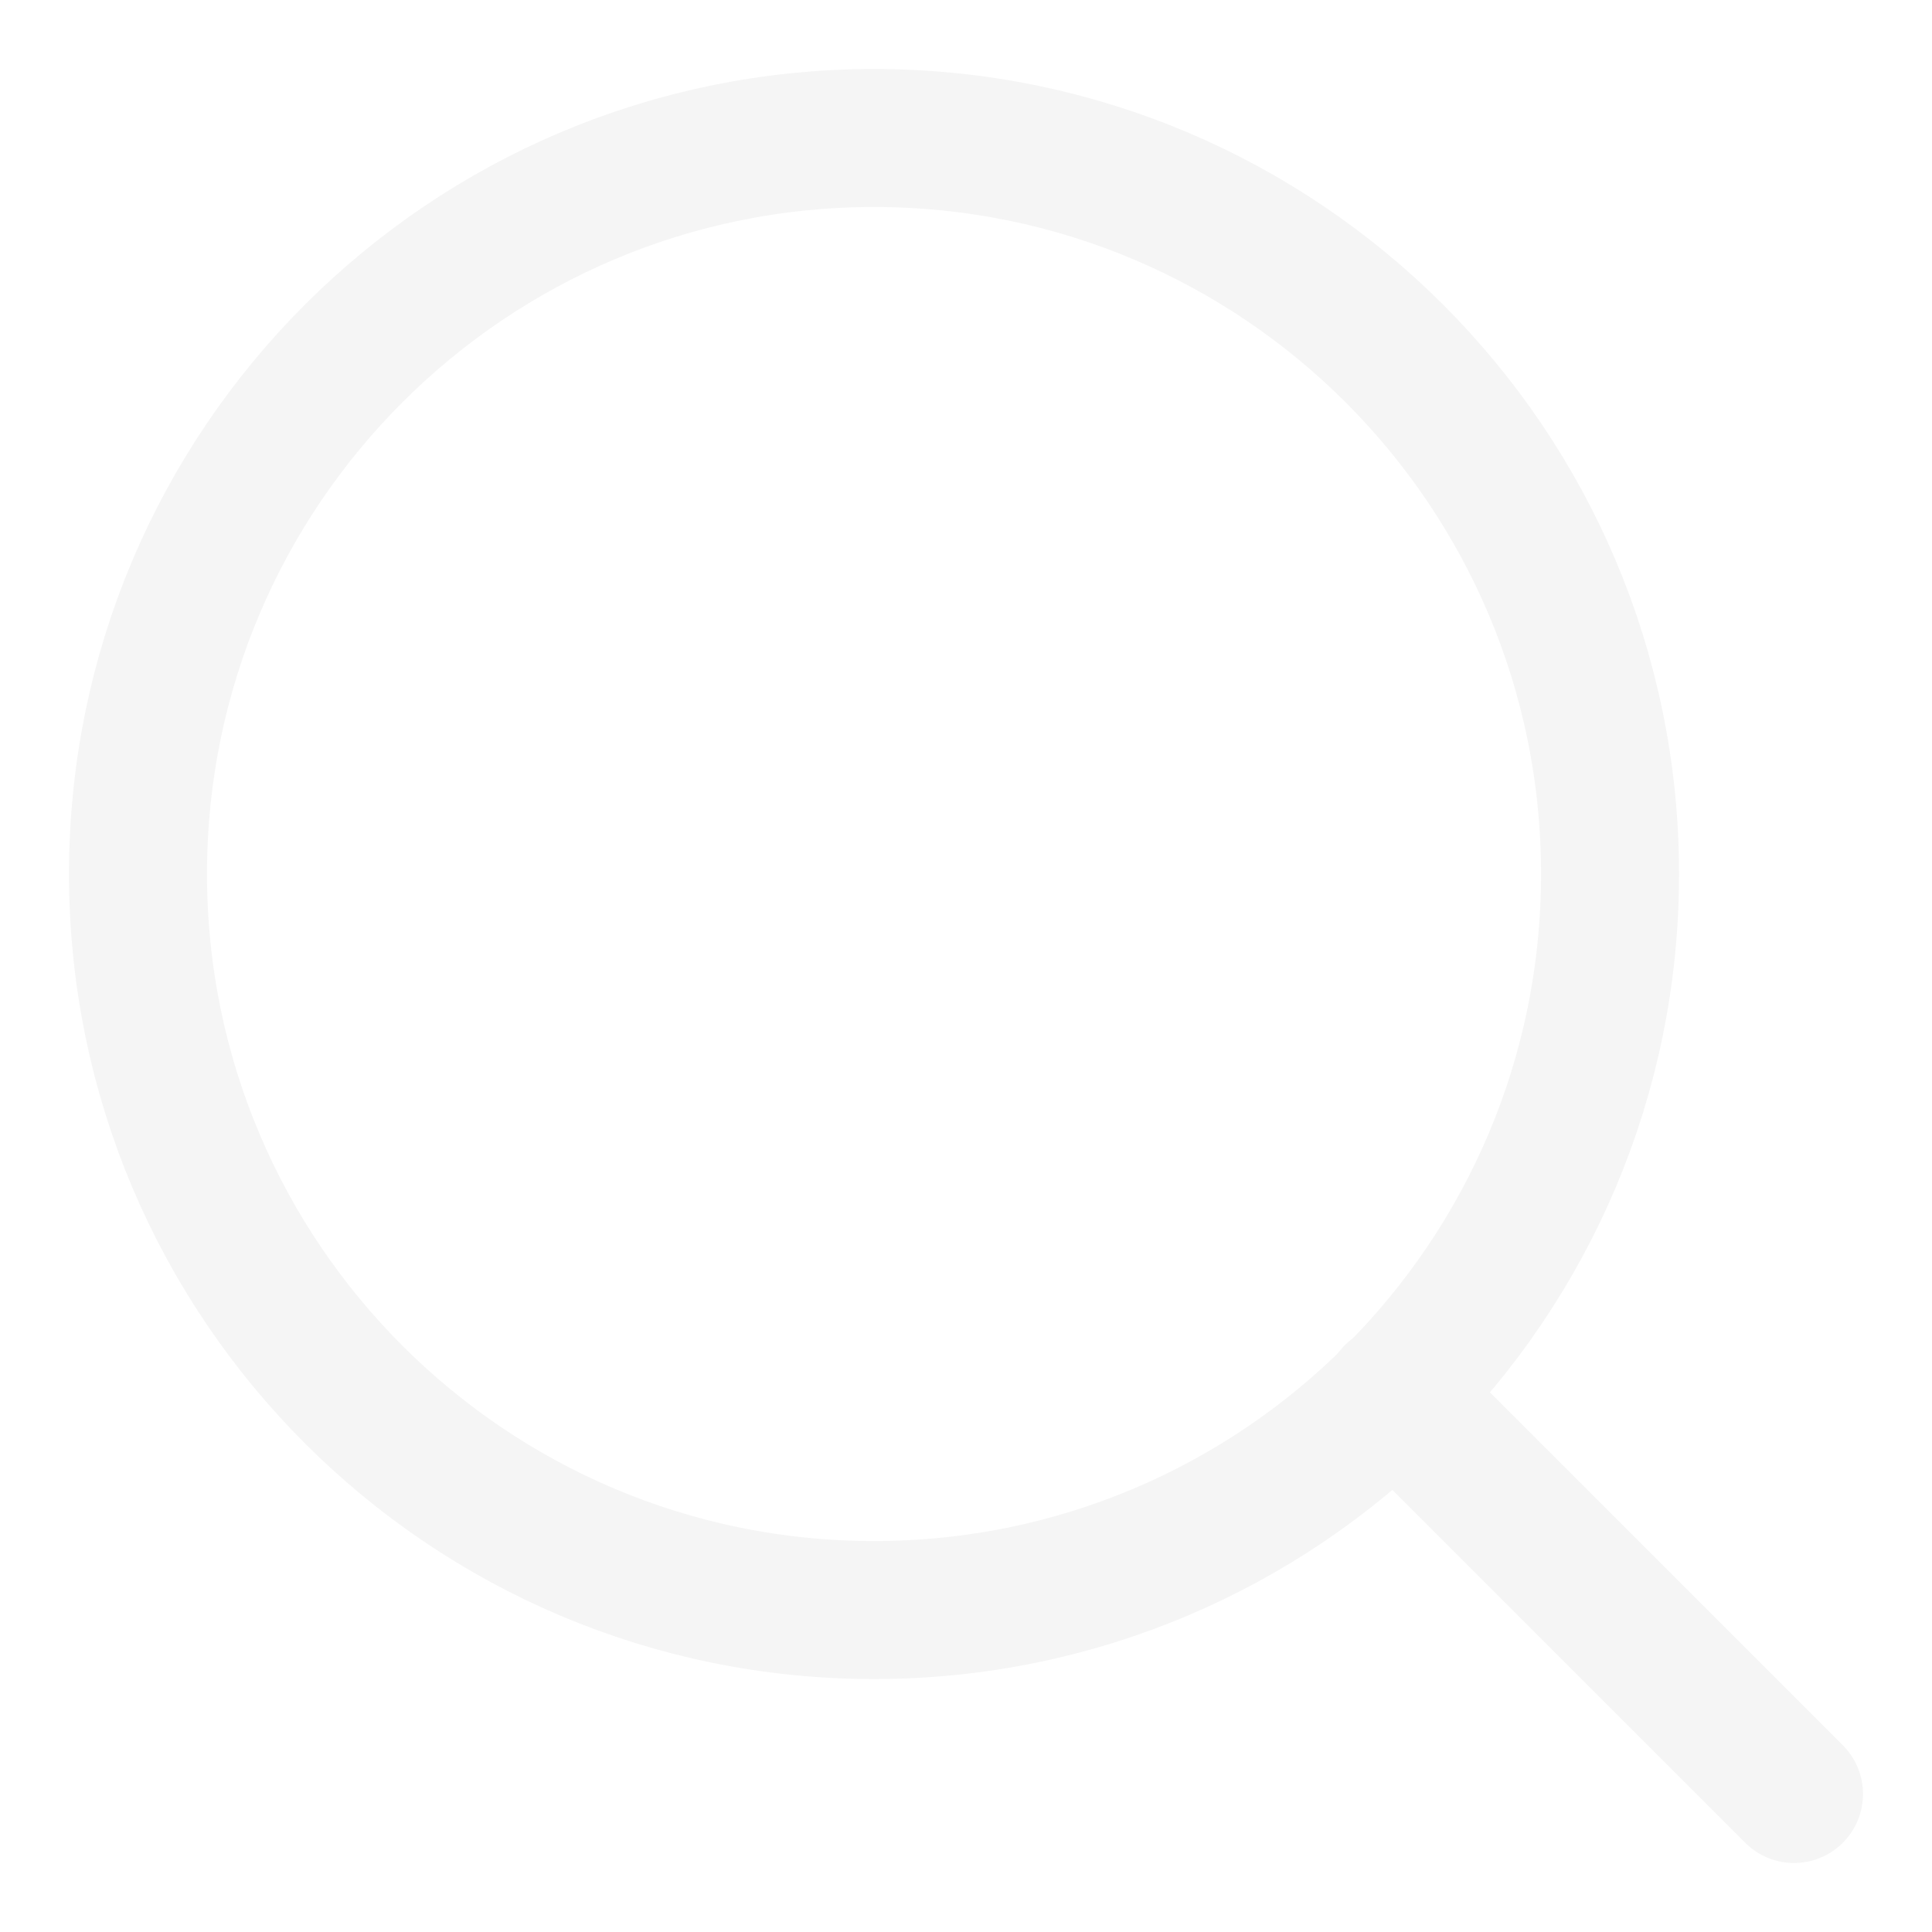
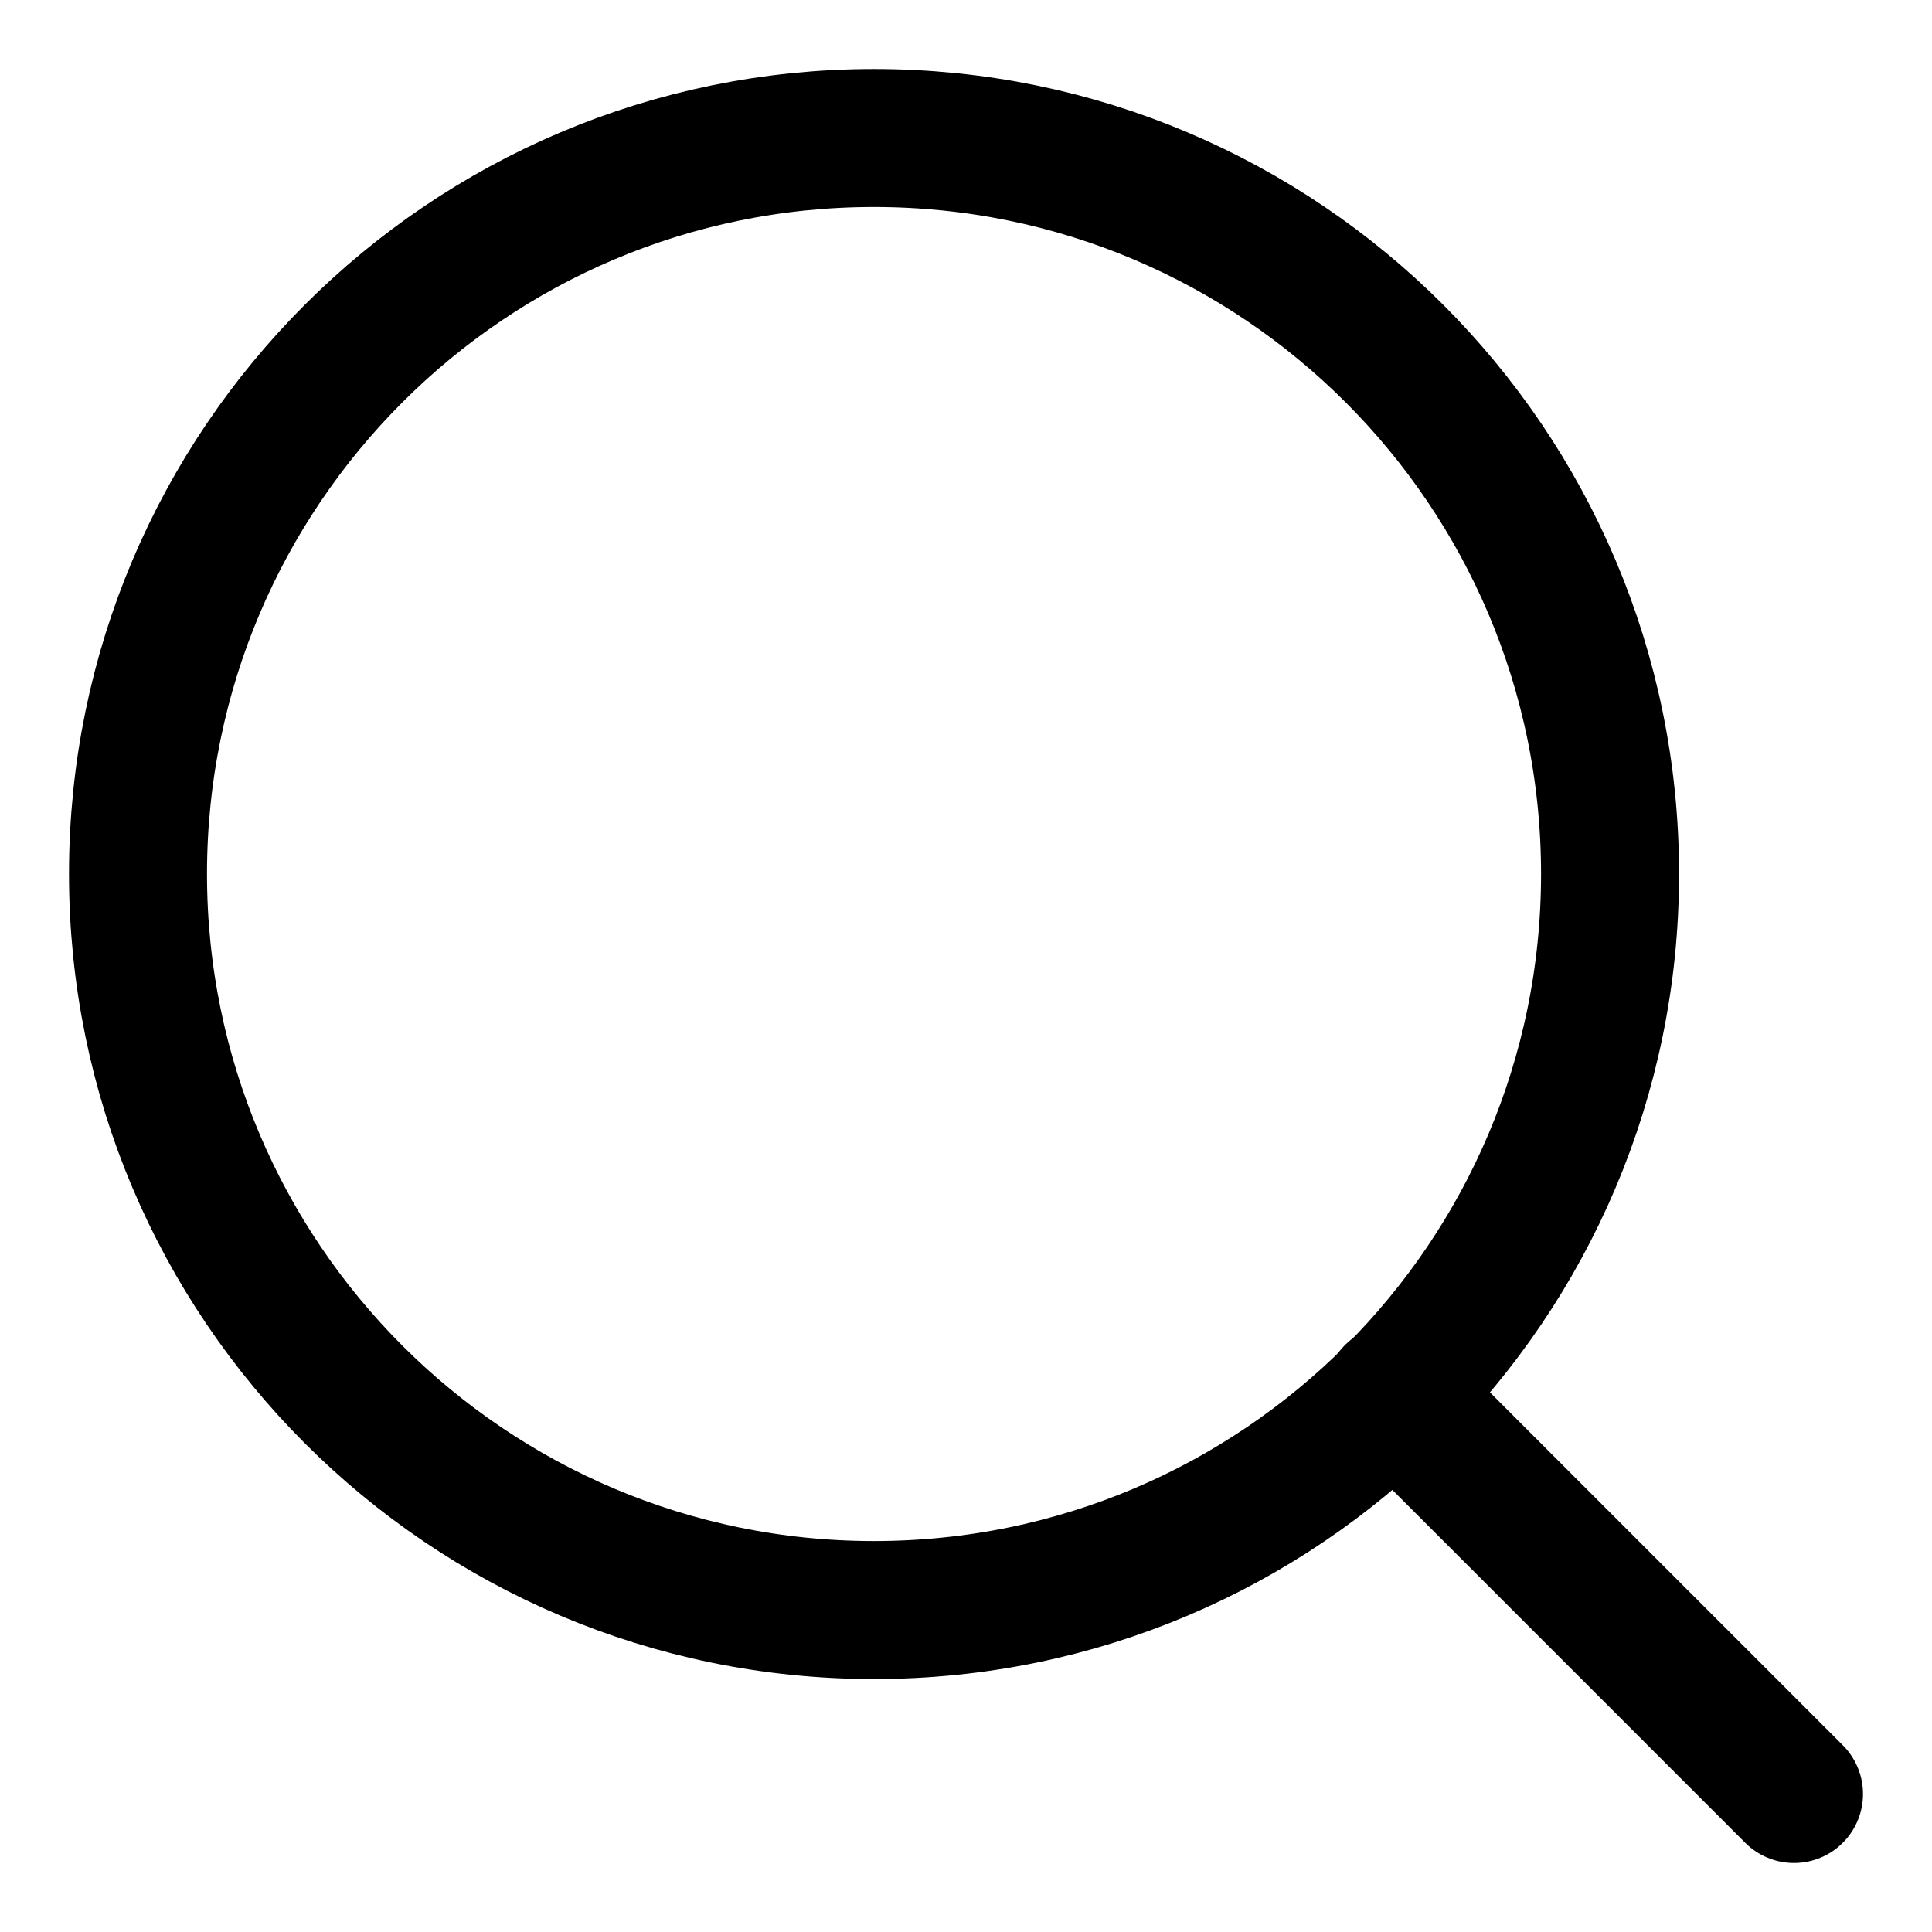
- <svg xmlns="http://www.w3.org/2000/svg" width="14" height="14" viewBox="0 0 14 14" fill="none">
+ <svg xmlns="http://www.w3.org/2000/svg" width="14" height="14" viewBox="0 0 14 14" fill="none" stroke="currentColor">
  <g id="Group 3">
-     <path id="Vector" d="M6.333 11.667C9.279 11.667 11.667 9.279 11.667 6.333C11.667 3.388 9.279 1 6.333 1C3.388 1 1 3.388 1 6.333C1 9.279 3.388 11.667 6.333 11.667Z" stroke="#F5F5F5" stroke-linecap="round" stroke-linejoin="round" />
-     <path id="Vector_2" d="M13 13L10.1 10.1" stroke="#F5F5F5" stroke-linecap="round" stroke-linejoin="round" />
+     <path id="Vector" d="M6.333 11.667C9.279 11.667 11.667 9.279 11.667 6.333C11.667 3.388 9.279 1 6.333 1C3.388 1 1 3.388 1 6.333C1 9.279 3.388 11.667 6.333 11.667Z" stroke="inheret" stroke-linecap="round" stroke-linejoin="round" />
+     <path id="Vector_2" d="M13 13L10.1 10.1" stroke="inheret" stroke-linecap="round" stroke-linejoin="round" />
  </g>
</svg>
